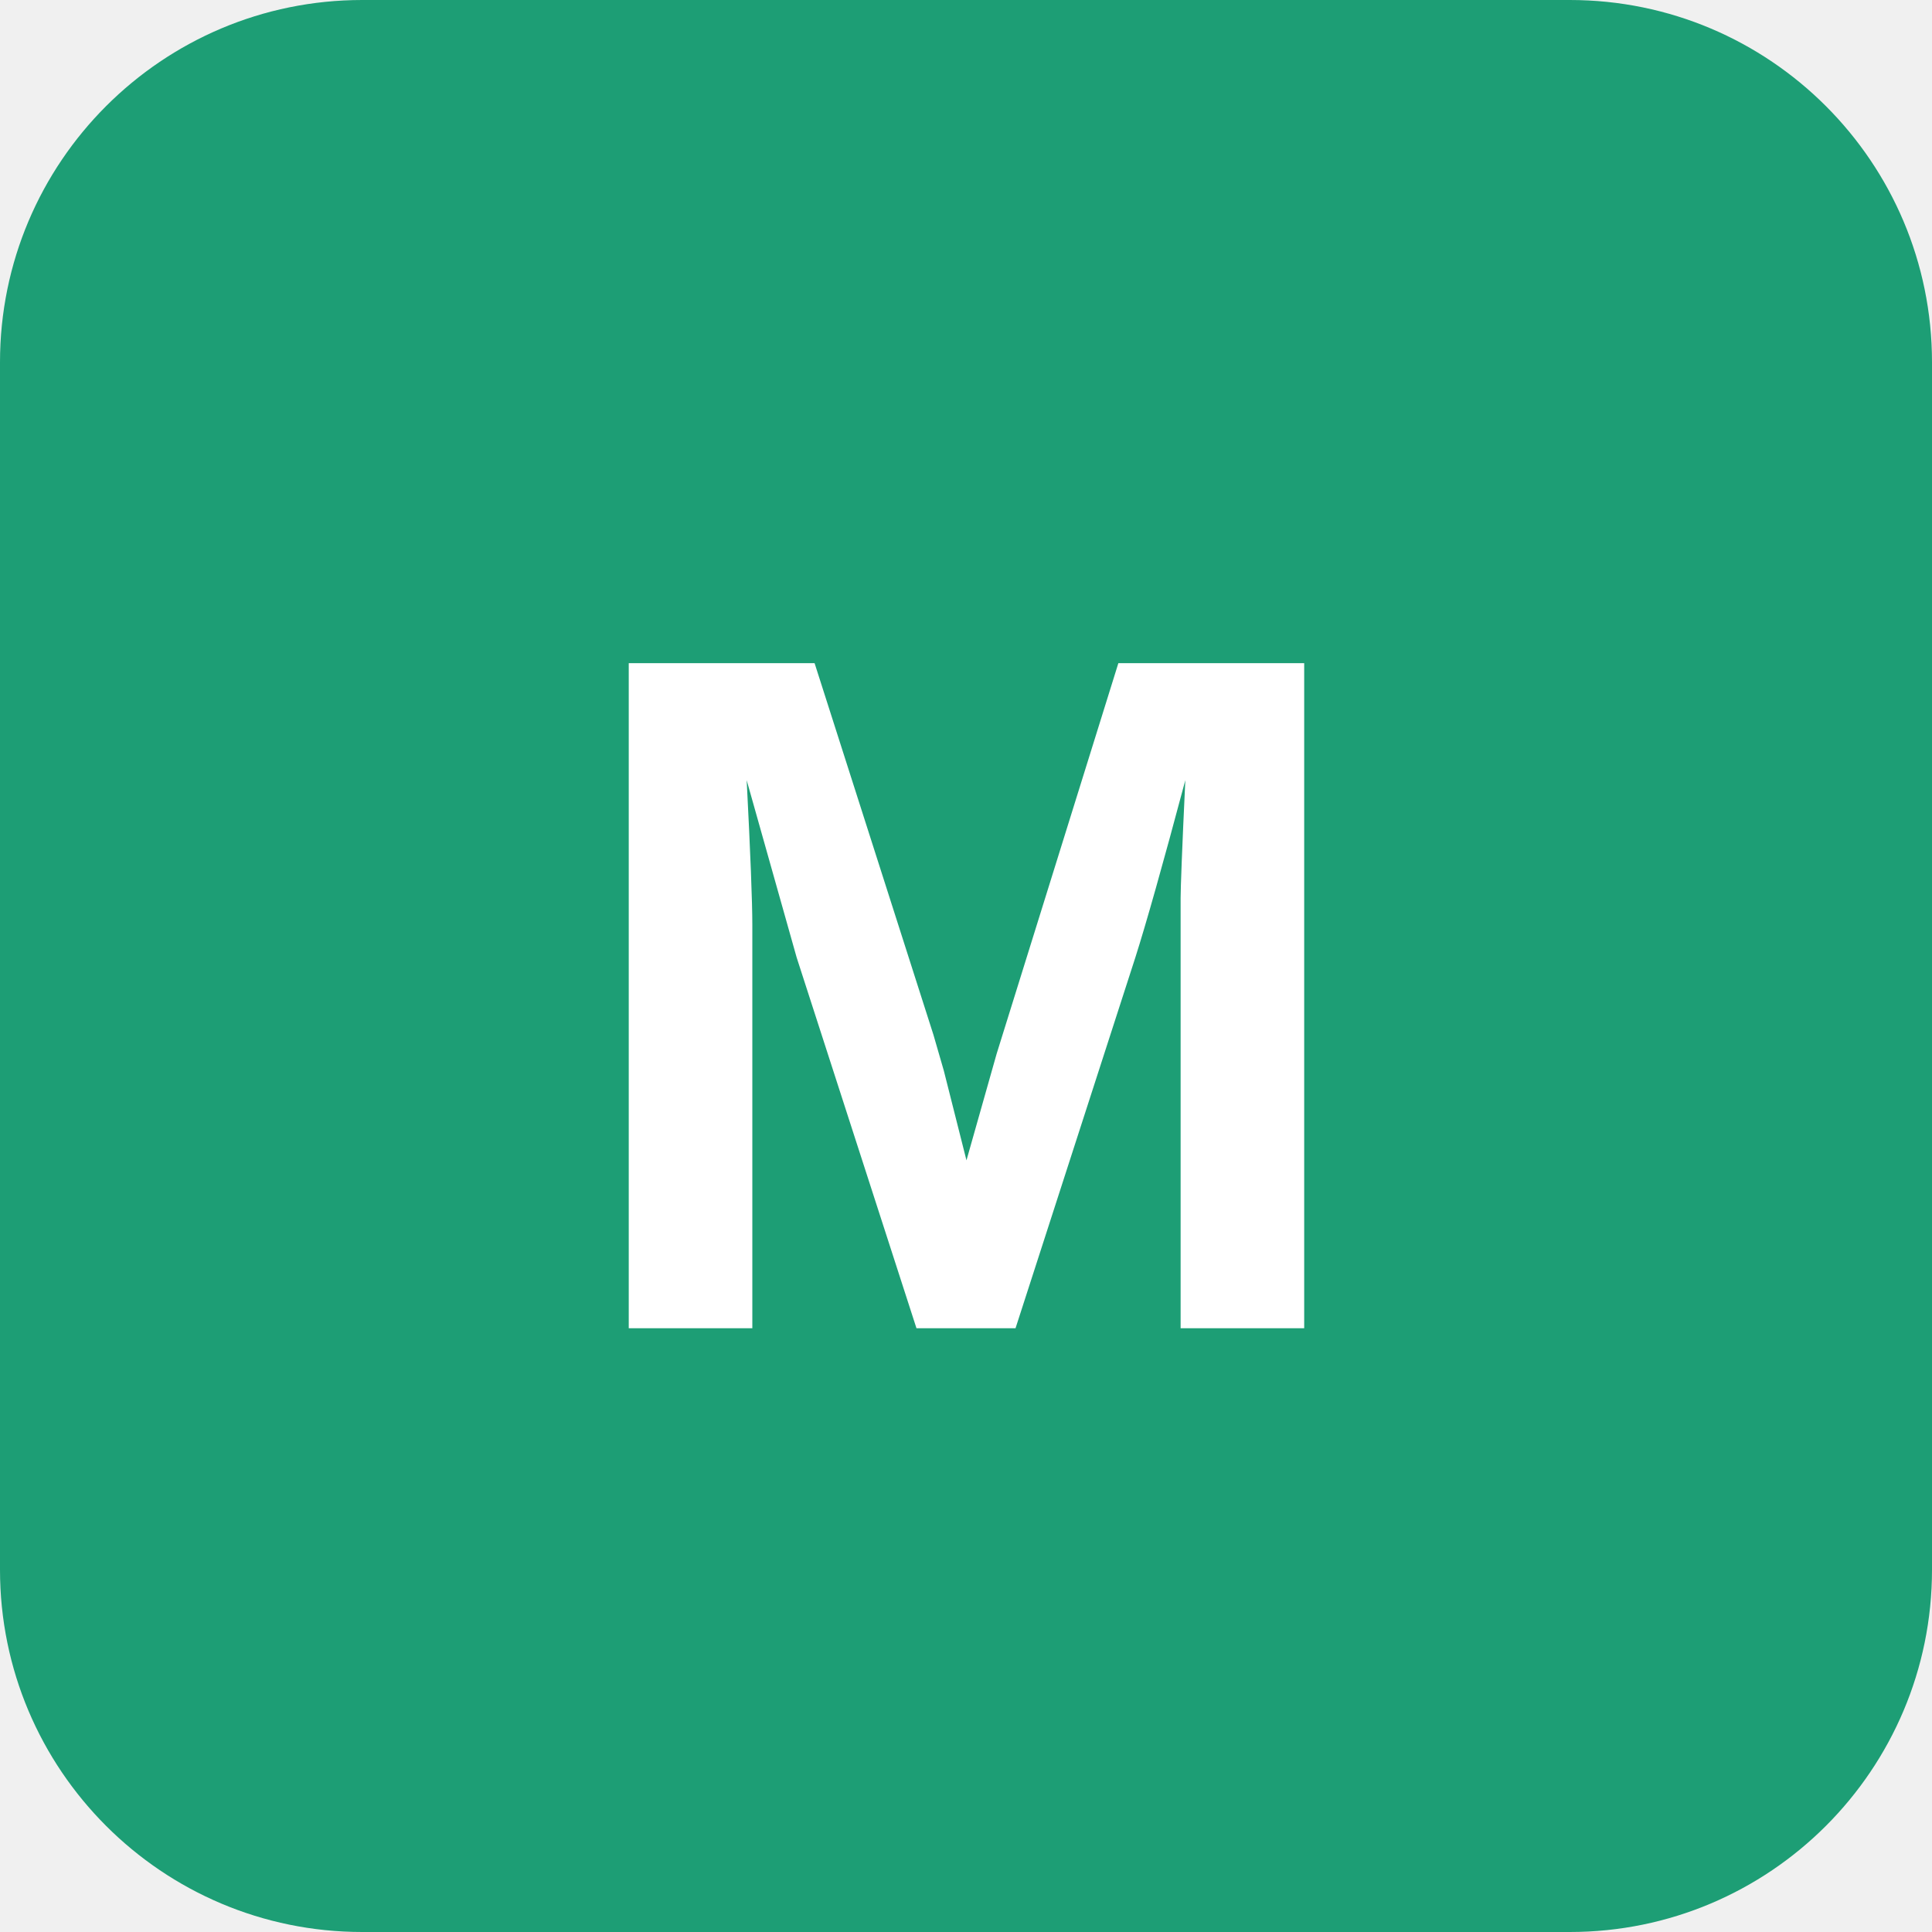
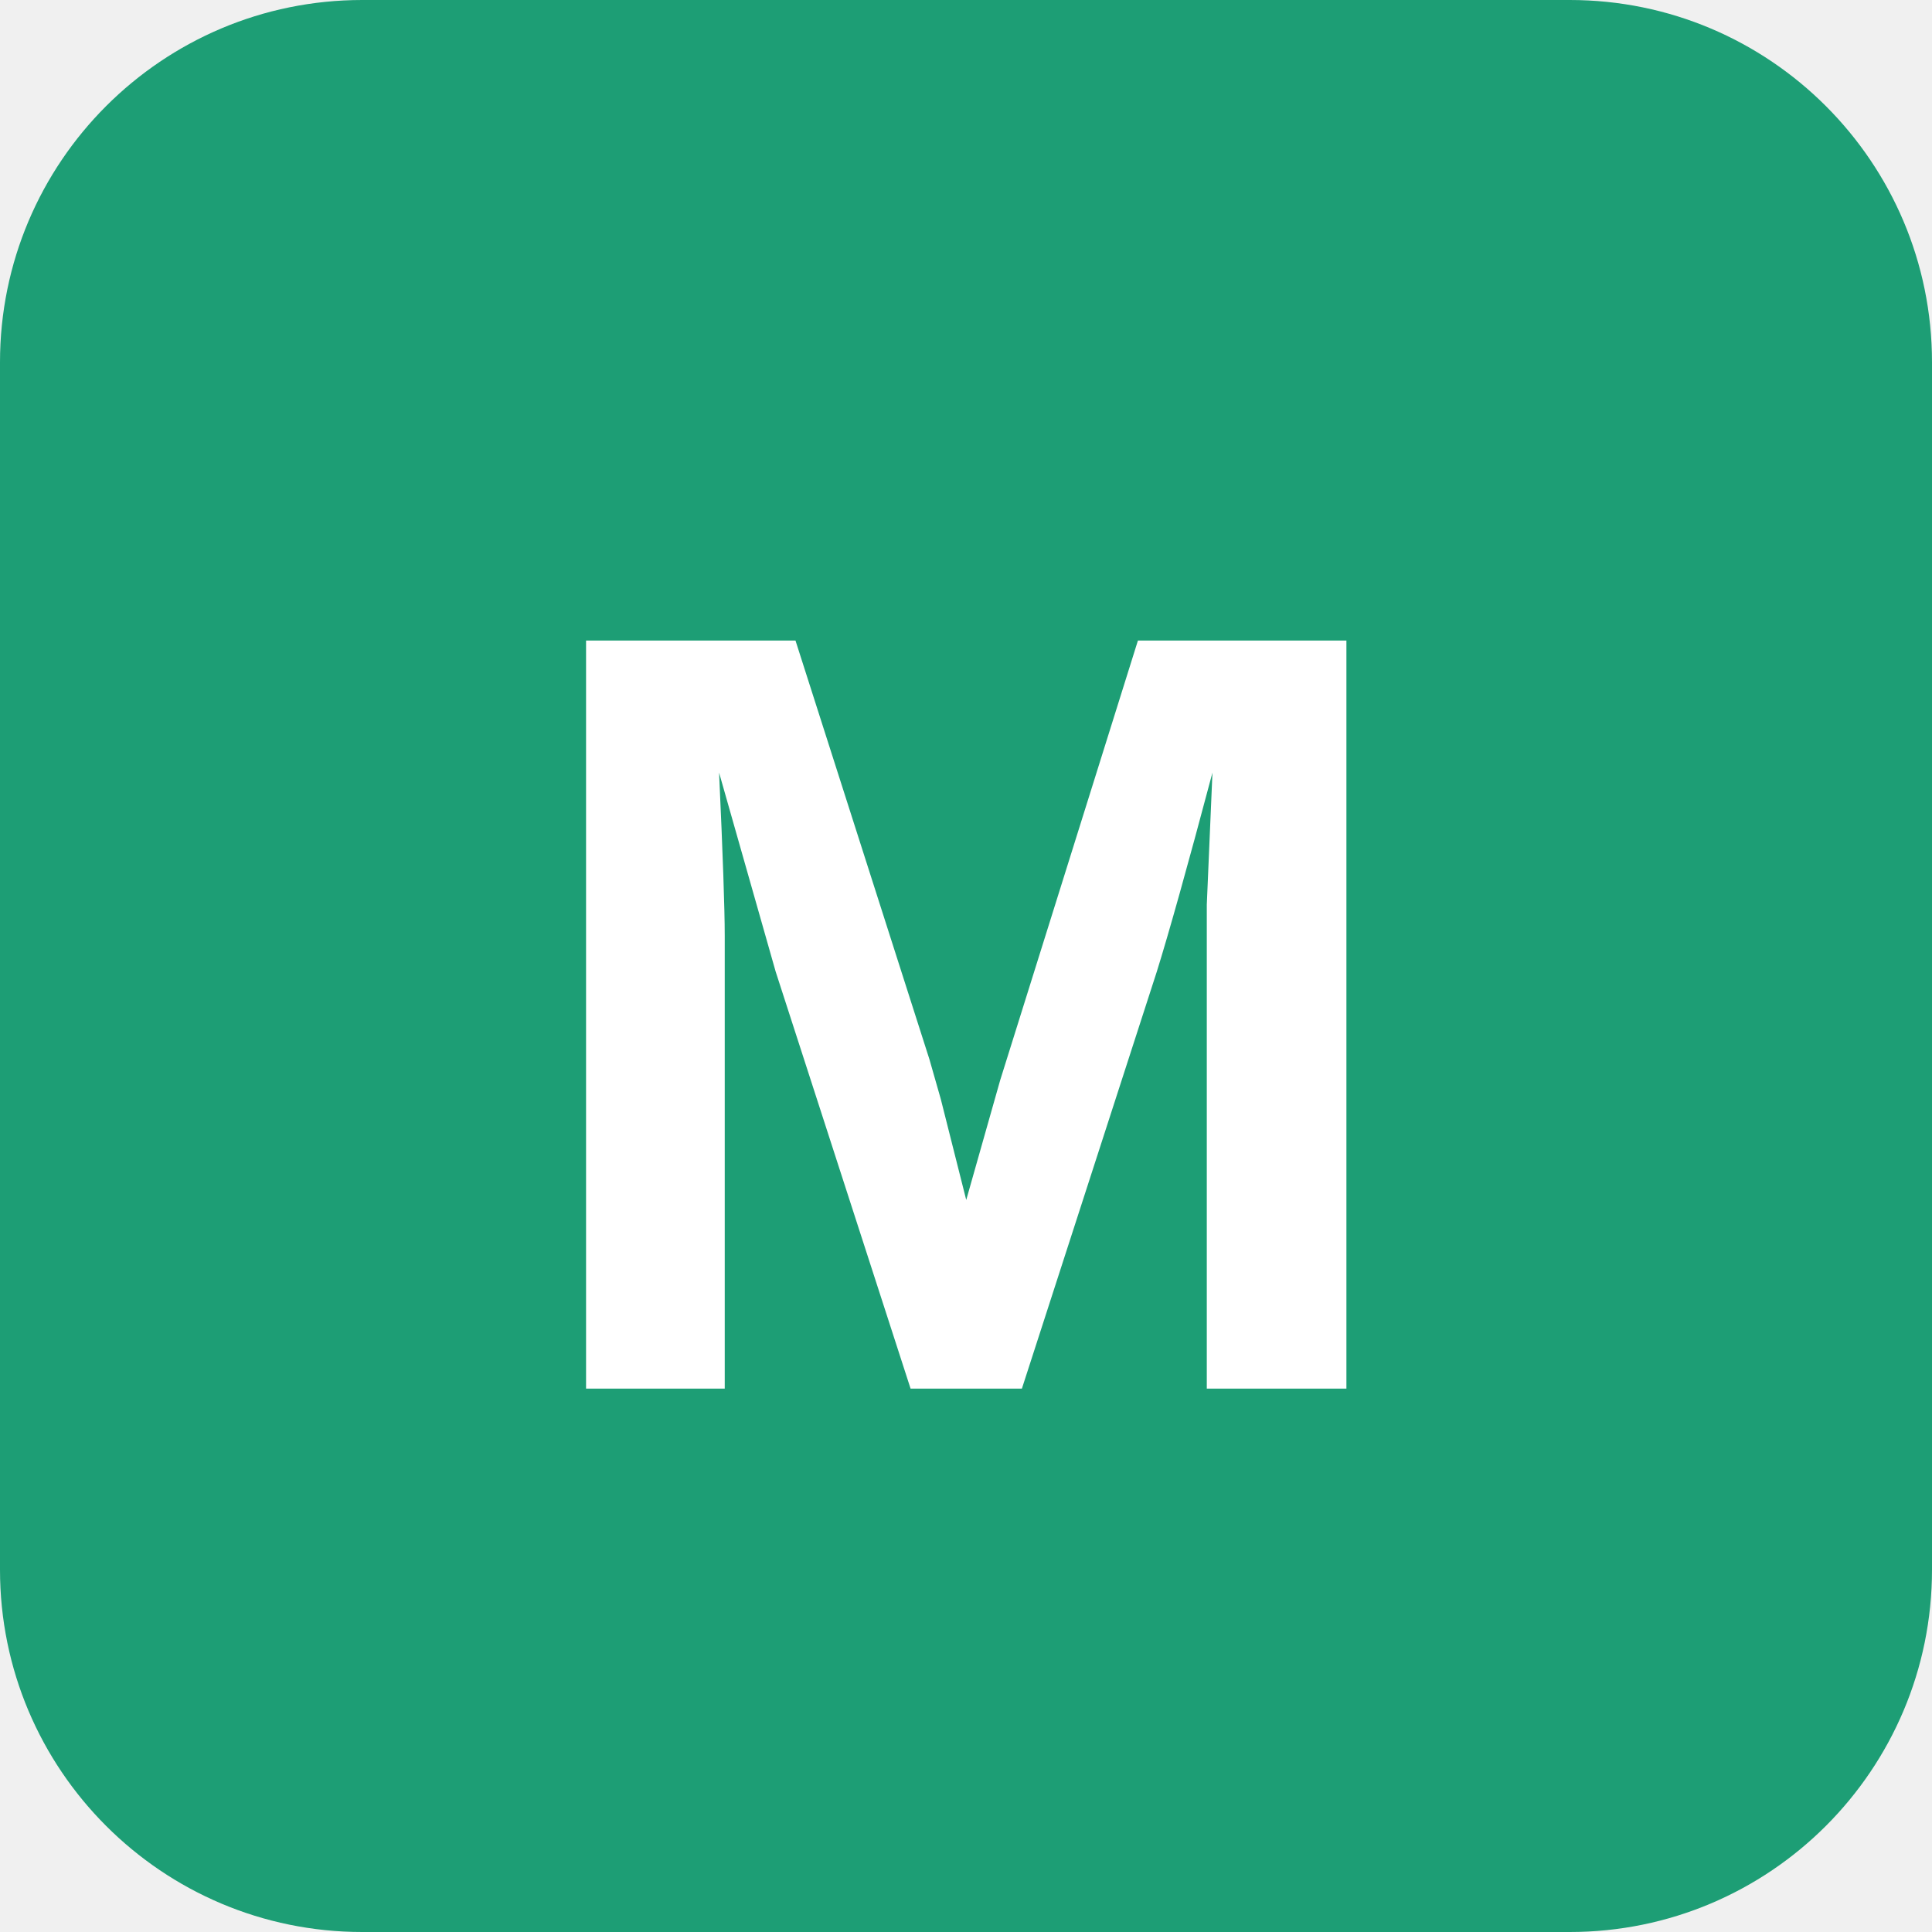
<svg xmlns="http://www.w3.org/2000/svg" viewBox="0 0 32 32">
  <rect width="32" height="32" rx="6" fill="#1D9E75" />
-   <text x="16" y="22" text-anchor="middle" font-family="Arial,sans-serif" font-weight="700" font-size="16" fill="#FFFFFF">M</text>
+   <text x="16" y="23" text-anchor="middle" font-family="Fredoka,Arial,sans-serif" font-weight="600" font-size="18" fill="#FFFFFF">M</text>
</svg>
